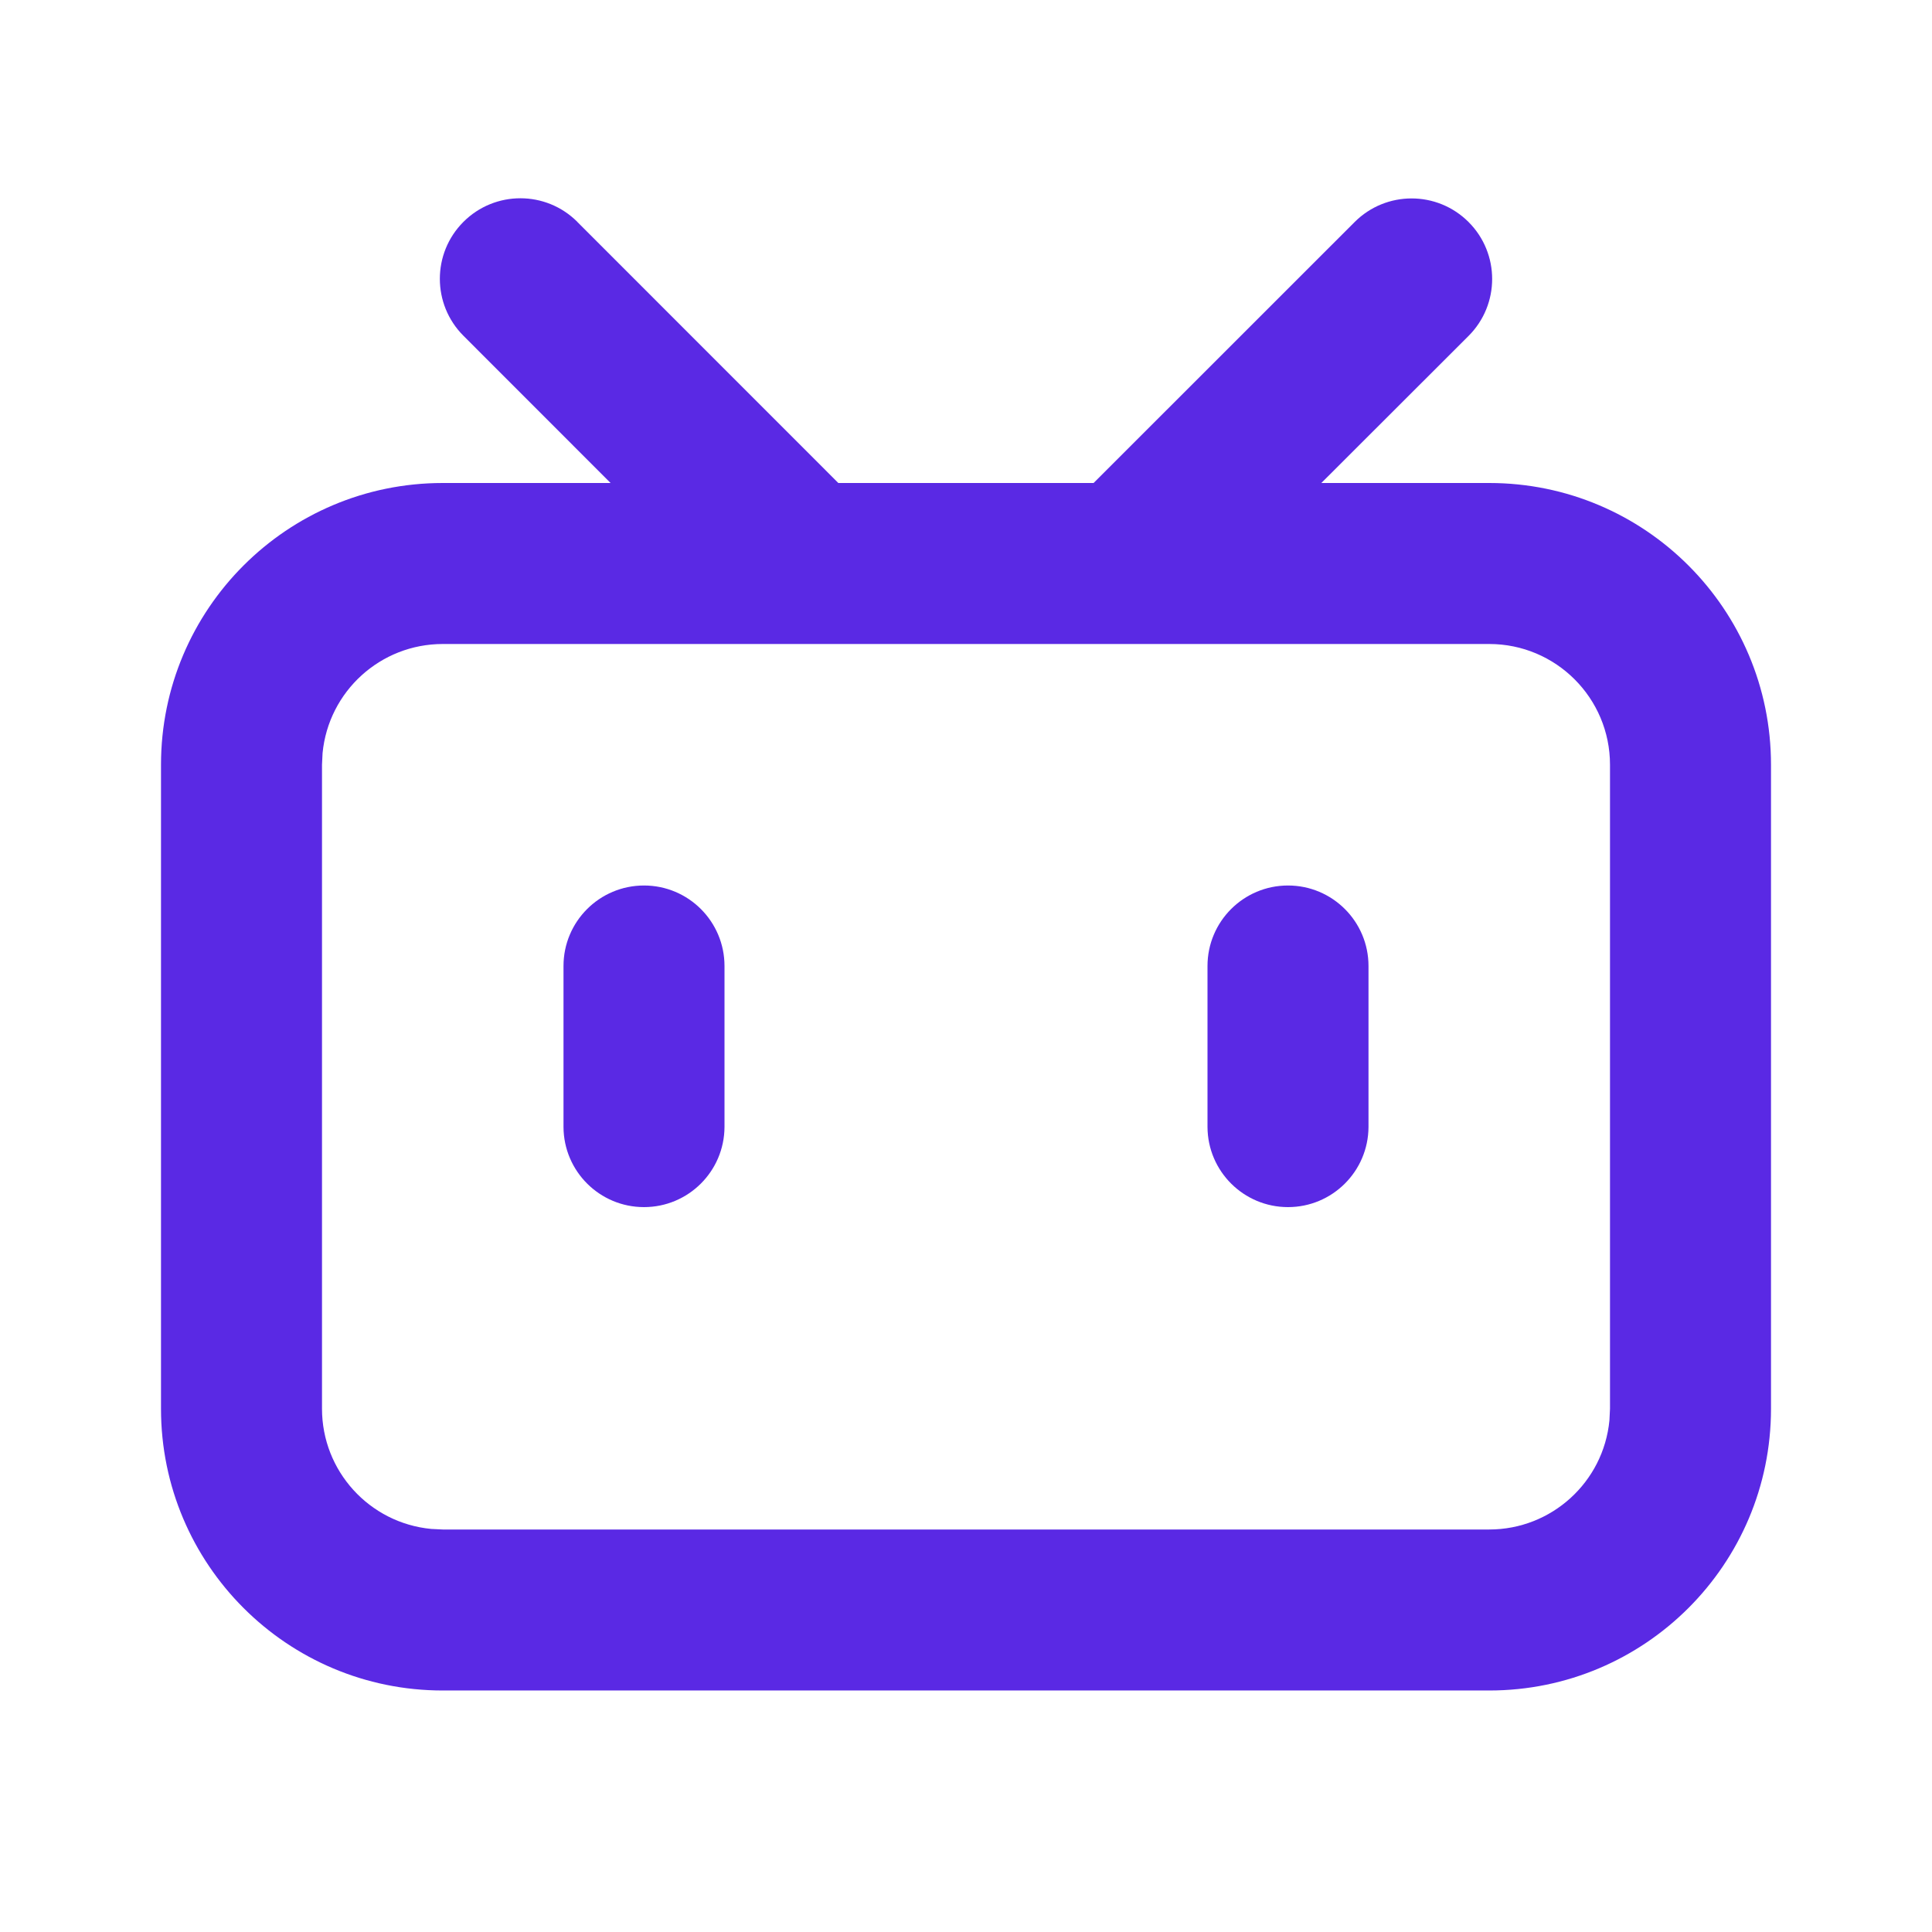
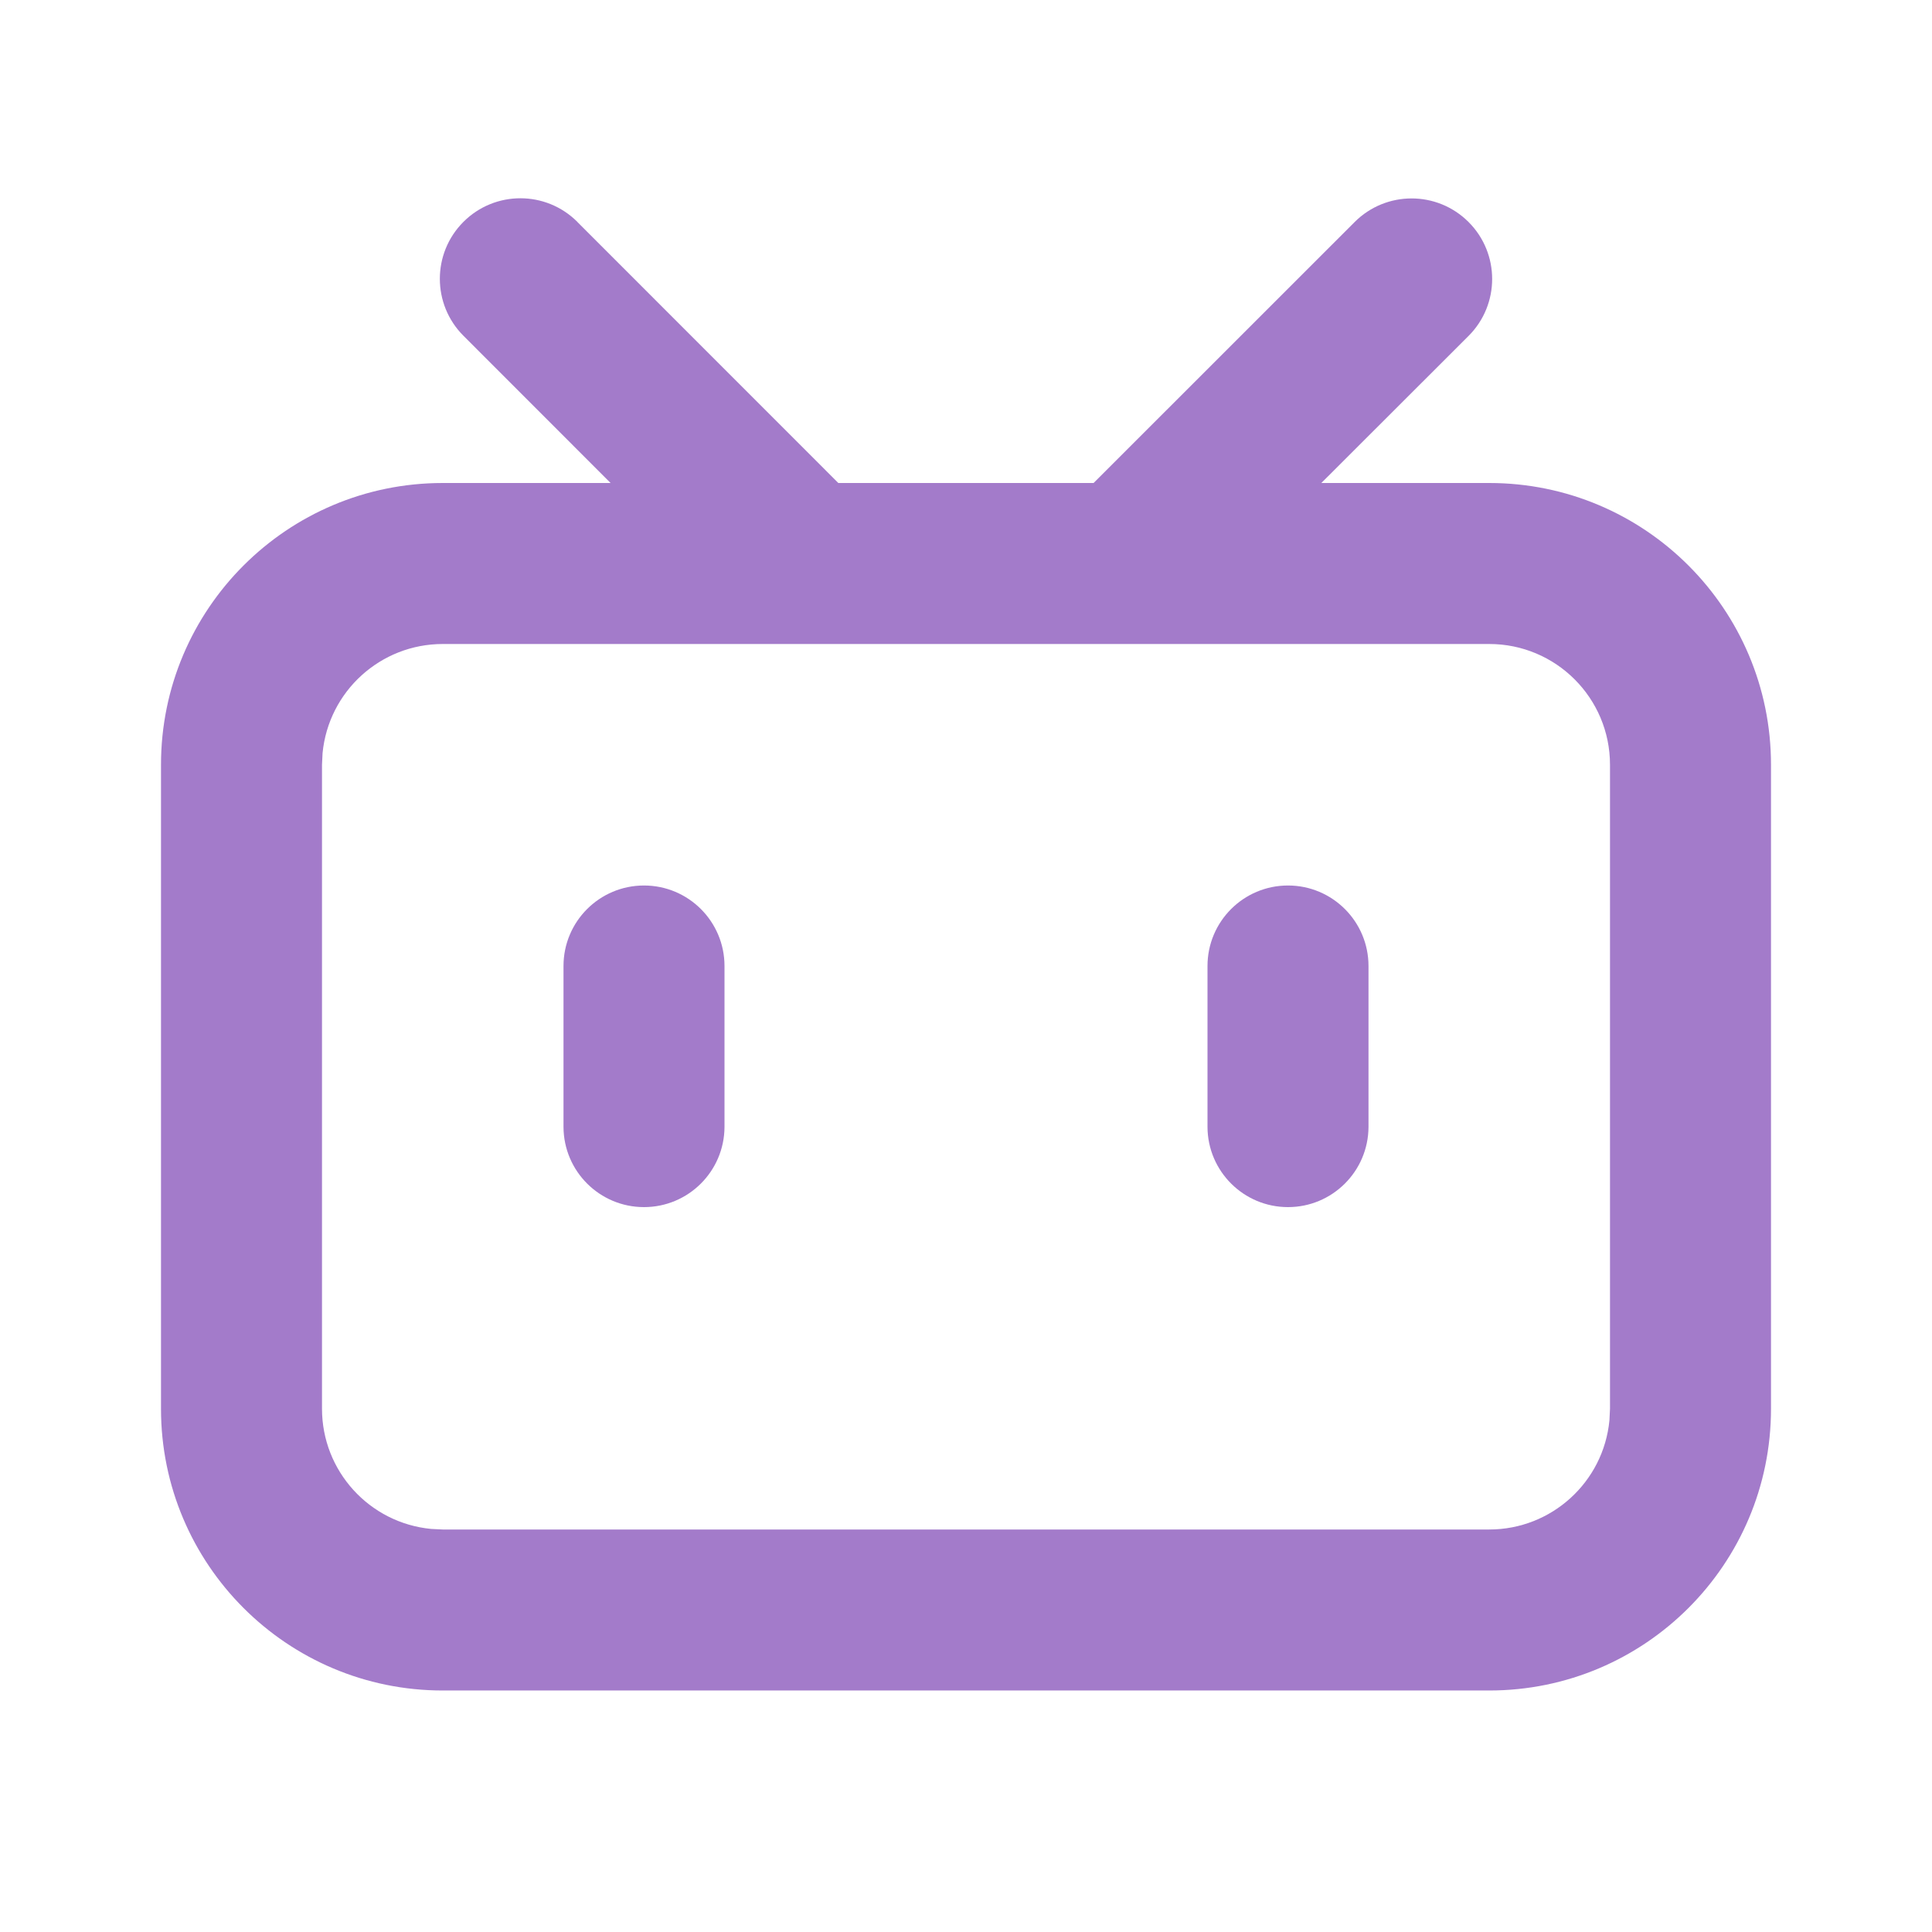
- <svg xmlns="http://www.w3.org/2000/svg" t="1656075795999" class="icon" viewBox="0 0 1024 1024" version="1.1" p-id="37884" width="200" height="200">
-   <defs>
-     <style type="text/css">@font-face { font-family: feedback-iconfont; src: url("//at.alicdn.com/t/font_1031158_u69w8yhxdu.woff2?t=1630033759944") format("woff2"), url("//at.alicdn.com/t/font_1031158_u69w8yhxdu.woff?t=1630033759944") format("woff"), url("//at.alicdn.com/t/font_1031158_u69w8yhxdu.ttf?t=1630033759944") format("truetype"); }
- </style>
-   </defs>
-   <path d="M306.005 117.632L444.331 256h135.296l138.368-138.325a42.667 42.667 0 0 1 60.373 60.373L700.331 256H789.333A149.333 149.333 0 0 1 938.667 405.333v341.333a149.333 149.333 0 0 1-149.333 149.333h-554.667A149.333 149.333 0 0 1 85.333 746.667v-341.333A149.333 149.333 0 0 1 234.667 256h88.96L245.632 177.963a42.667 42.667 0 0 1 60.373-60.373zM789.333 341.333h-554.667a64 64 0 0 0-63.701 57.856L170.667 405.333v341.333a64 64 0 0 0 57.856 63.701L234.667 810.667h554.667a64 64 0 0 0 63.701-57.856L853.333 746.667v-341.333A64 64 0 0 0 789.333 341.333zM341.333 469.333a42.667 42.667 0 0 1 42.667 42.667v85.333a42.667 42.667 0 0 1-85.333 0v-85.333a42.667 42.667 0 0 1 42.667-42.667z m341.333 0a42.667 42.667 0 0 1 42.667 42.667v85.333a42.667 42.667 0 0 1-85.333 0v-85.333a42.667 42.667 0 0 1 42.667-42.667z" p-id="37885" fill="#5a29e4" />
+ <svg xmlns="http://www.w3.org/2000/svg" class="icon" width="200px" height="200.00px" viewBox="0 0 1024 1024" version="1.1">
+   <path fill="#a37bca" d="M306.005 117.632L444.331 256h135.296l138.368-138.325a42.667 42.667 0 0 1 60.373 60.373L700.331 256H789.333A149.333 149.333 0 0 1 938.667 405.333v341.333a149.333 149.333 0 0 1-149.333 149.333h-554.667A149.333 149.333 0 0 1 85.333 746.667v-341.333A149.333 149.333 0 0 1 234.667 256h88.96L245.632 177.963a42.667 42.667 0 0 1 60.373-60.373zM789.333 341.333h-554.667a64 64 0 0 0-63.701 57.856L170.667 405.333v341.333a64 64 0 0 0 57.856 63.701L234.667 810.667h554.667a64 64 0 0 0 63.701-57.856L853.333 746.667v-341.333A64 64 0 0 0 789.333 341.333zM341.333 469.333a42.667 42.667 0 0 1 42.667 42.667v85.333a42.667 42.667 0 0 1-85.333 0v-85.333a42.667 42.667 0 0 1 42.667-42.667z m341.333 0a42.667 42.667 0 0 1 42.667 42.667v85.333a42.667 42.667 0 0 1-85.333 0v-85.333a42.667 42.667 0 0 1 42.667-42.667z" />
</svg>
